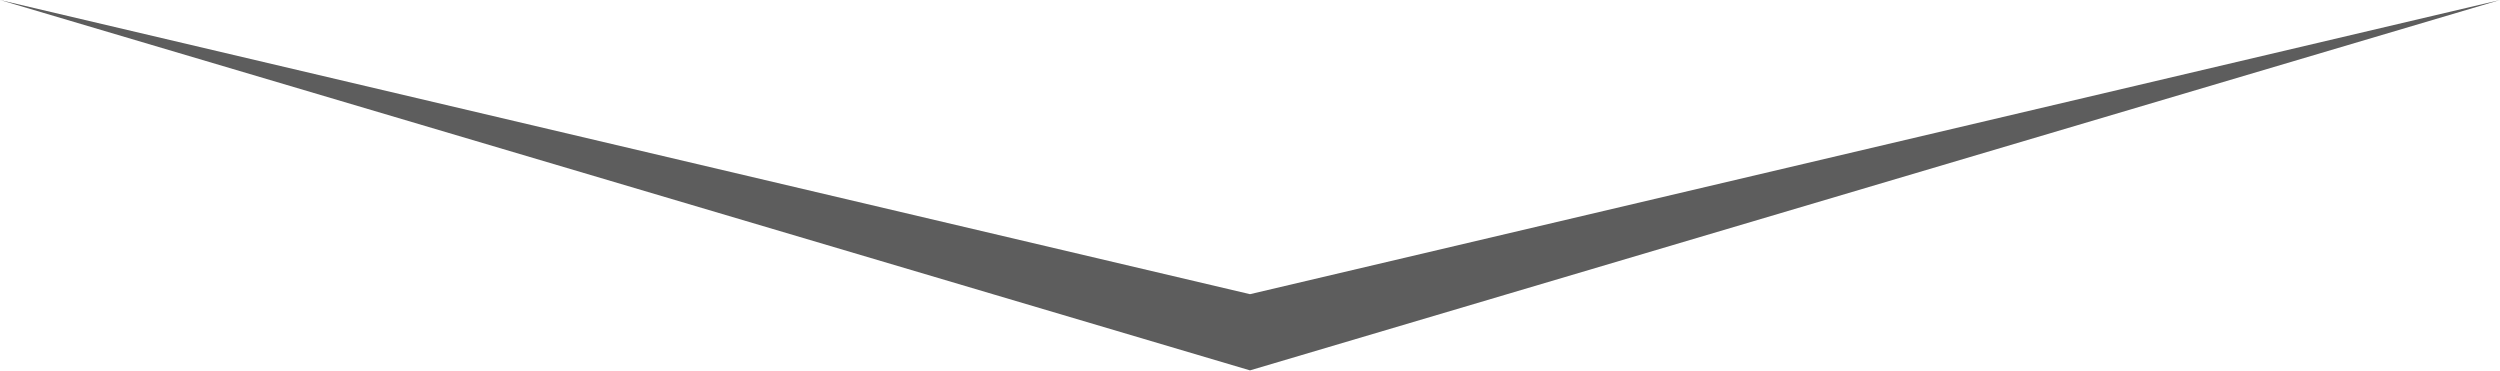
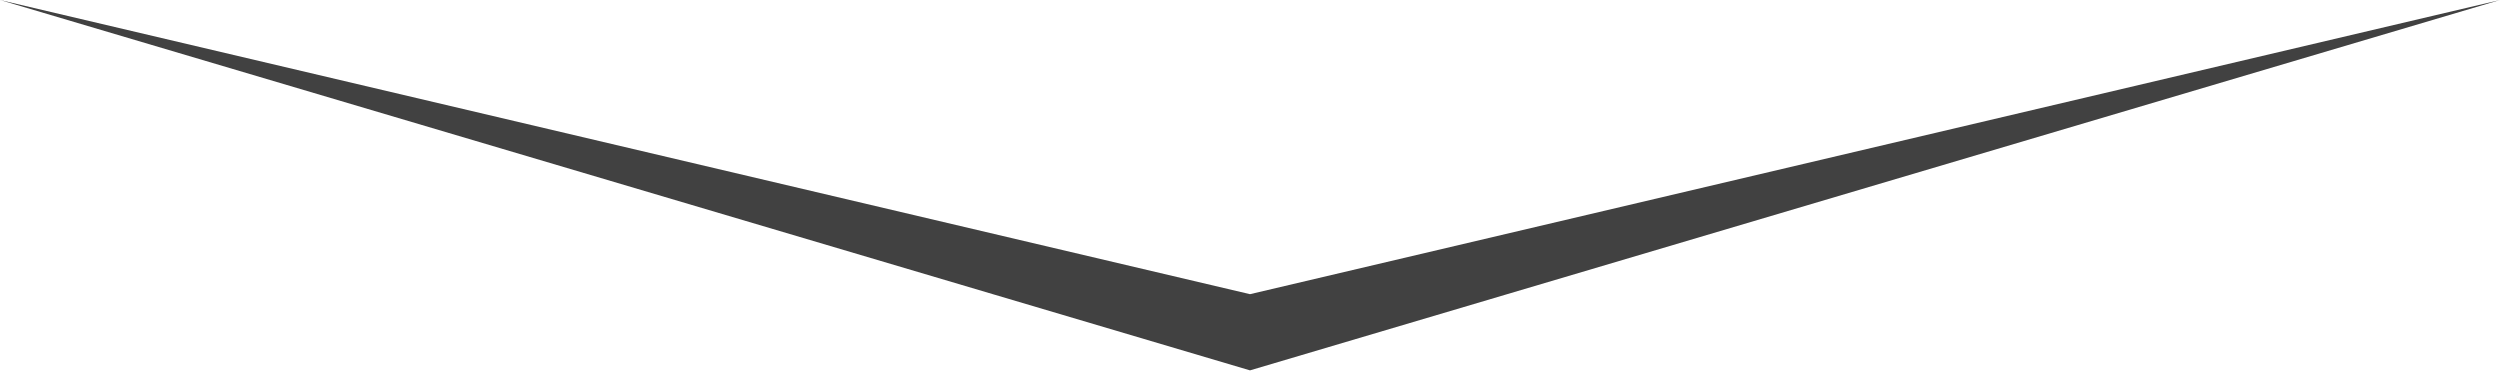
<svg xmlns="http://www.w3.org/2000/svg" width="324" height="48" viewBox="0 0 324 48">
-   <path id="Arrow" d="M162,0,324,48,162,9.875,0,48Z" transform="translate(324 48) rotate(180)" fill="#5d5d5d" />
+   <path id="Arrow" d="M162,0,324,48,162,9.875,0,48Z" transform="translate(324 48) rotate(180)" fill="#414141" />
</svg>
